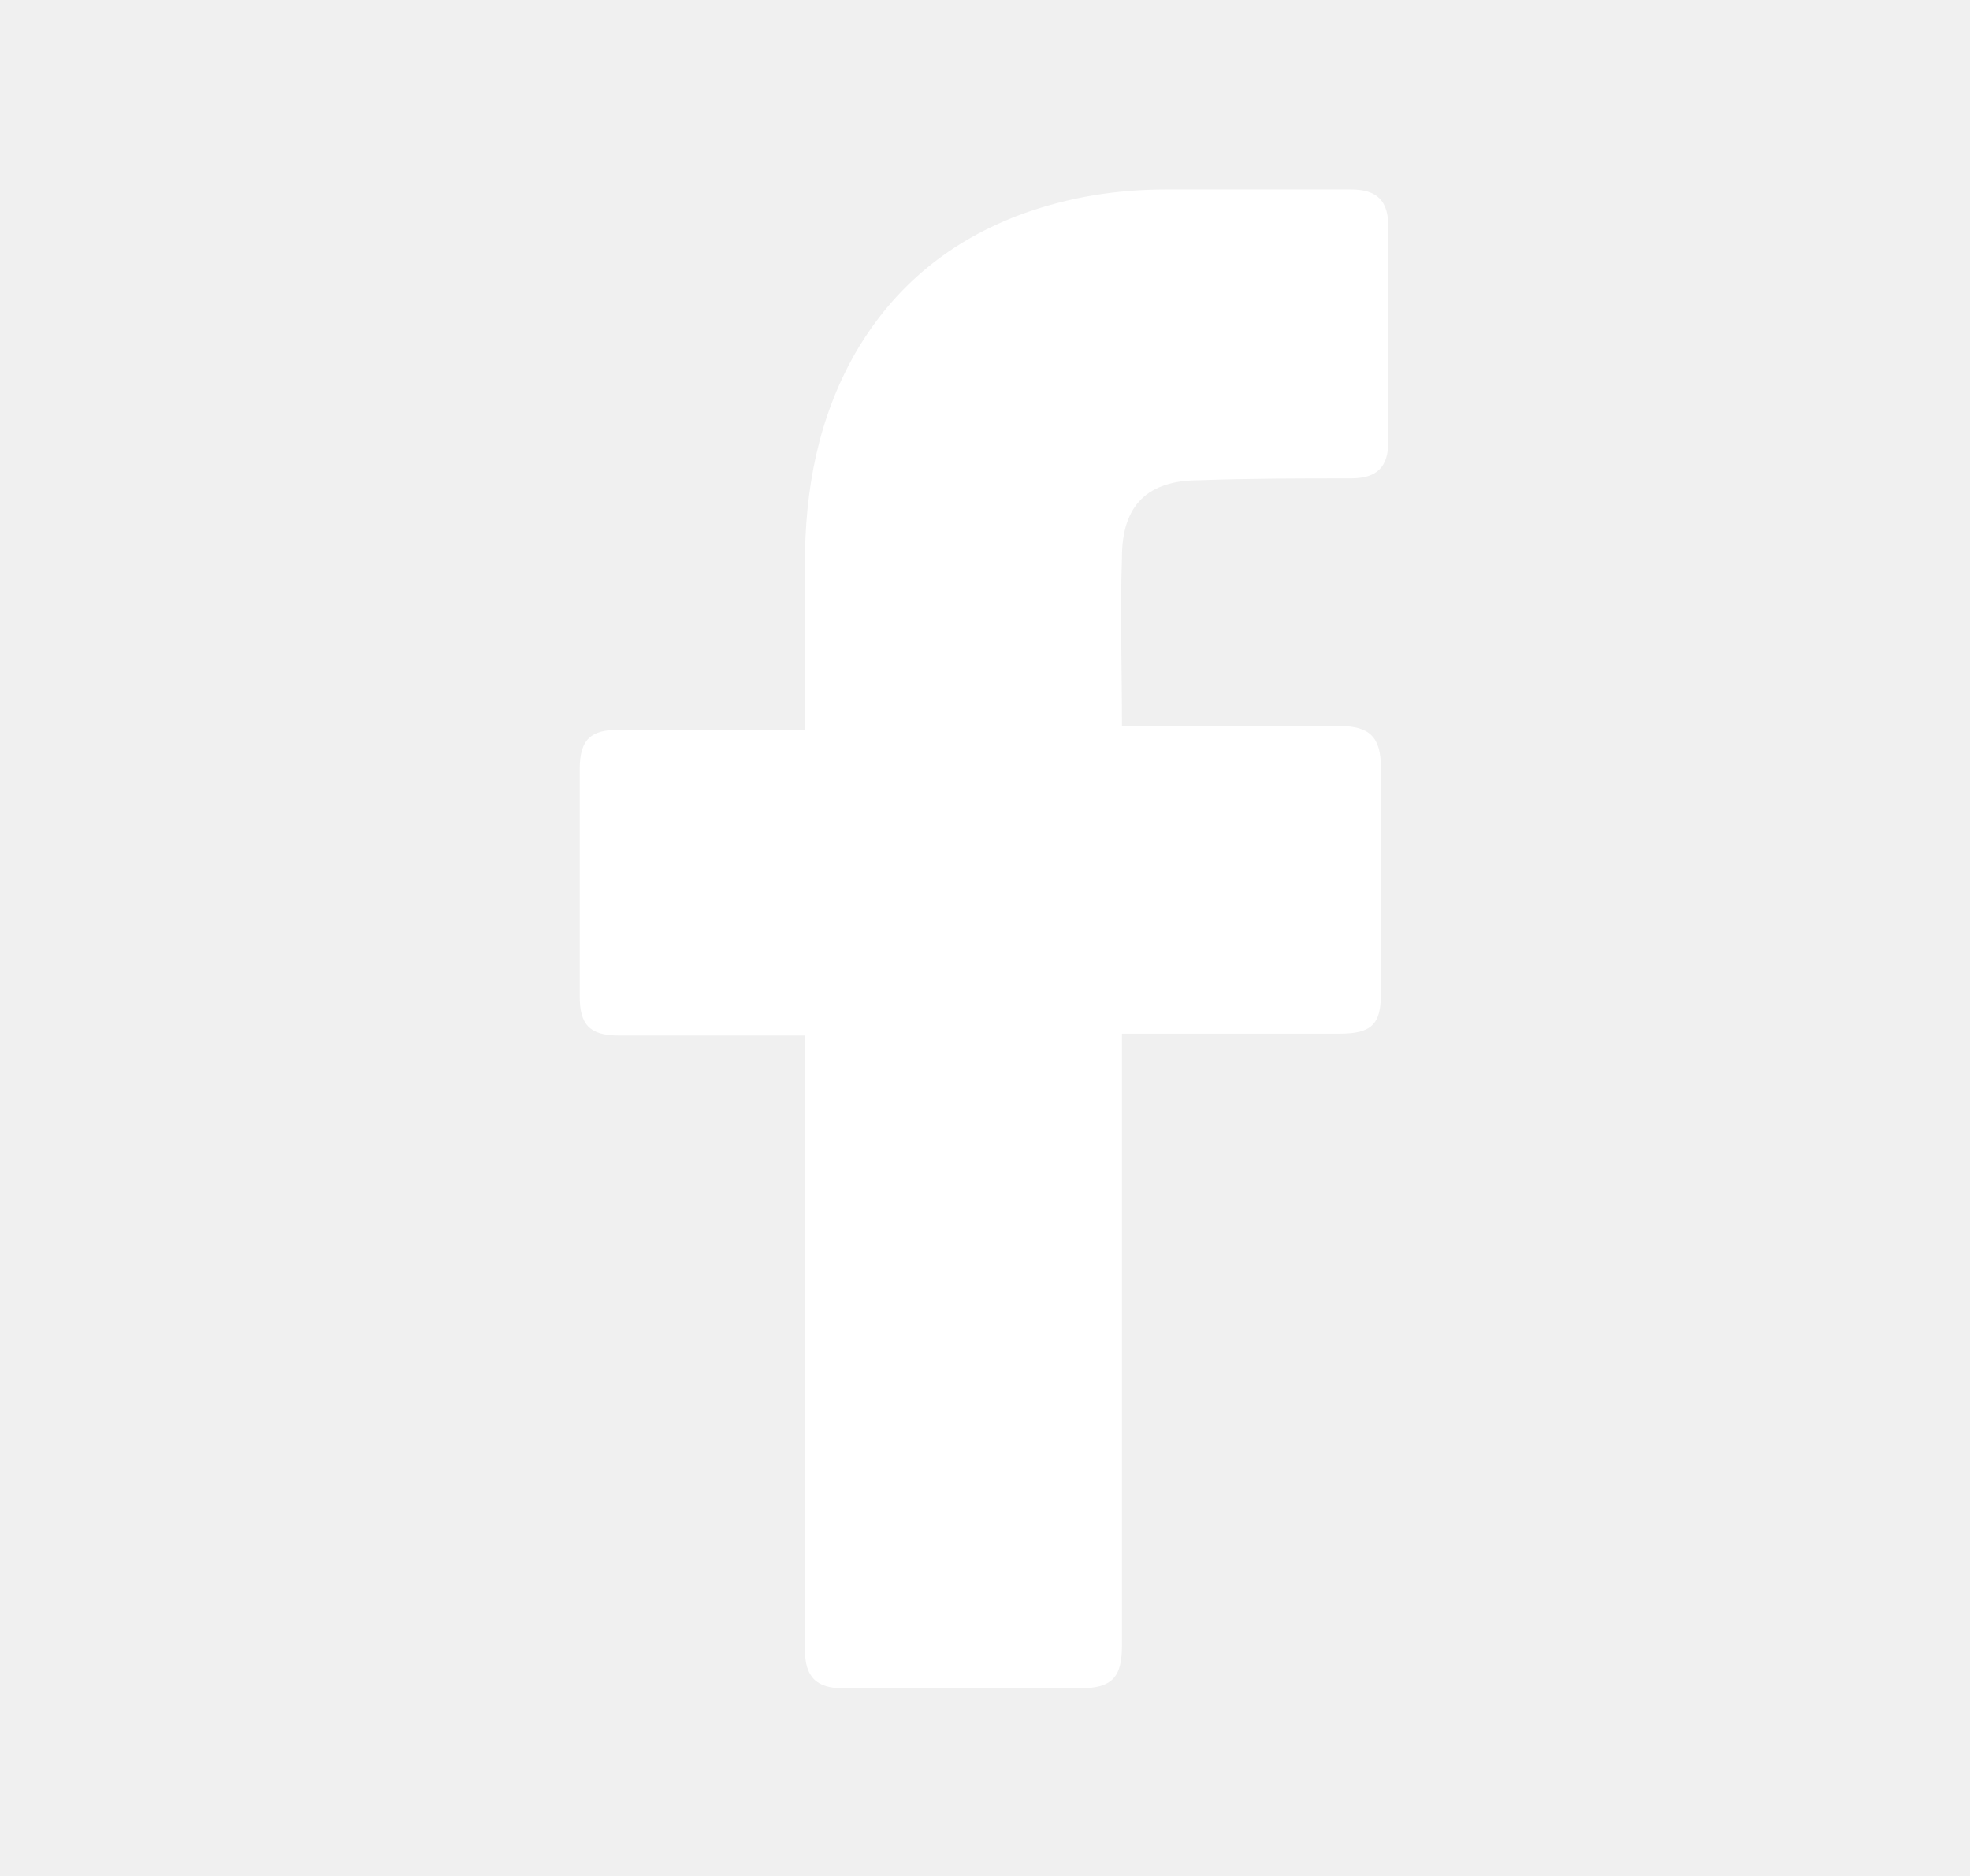
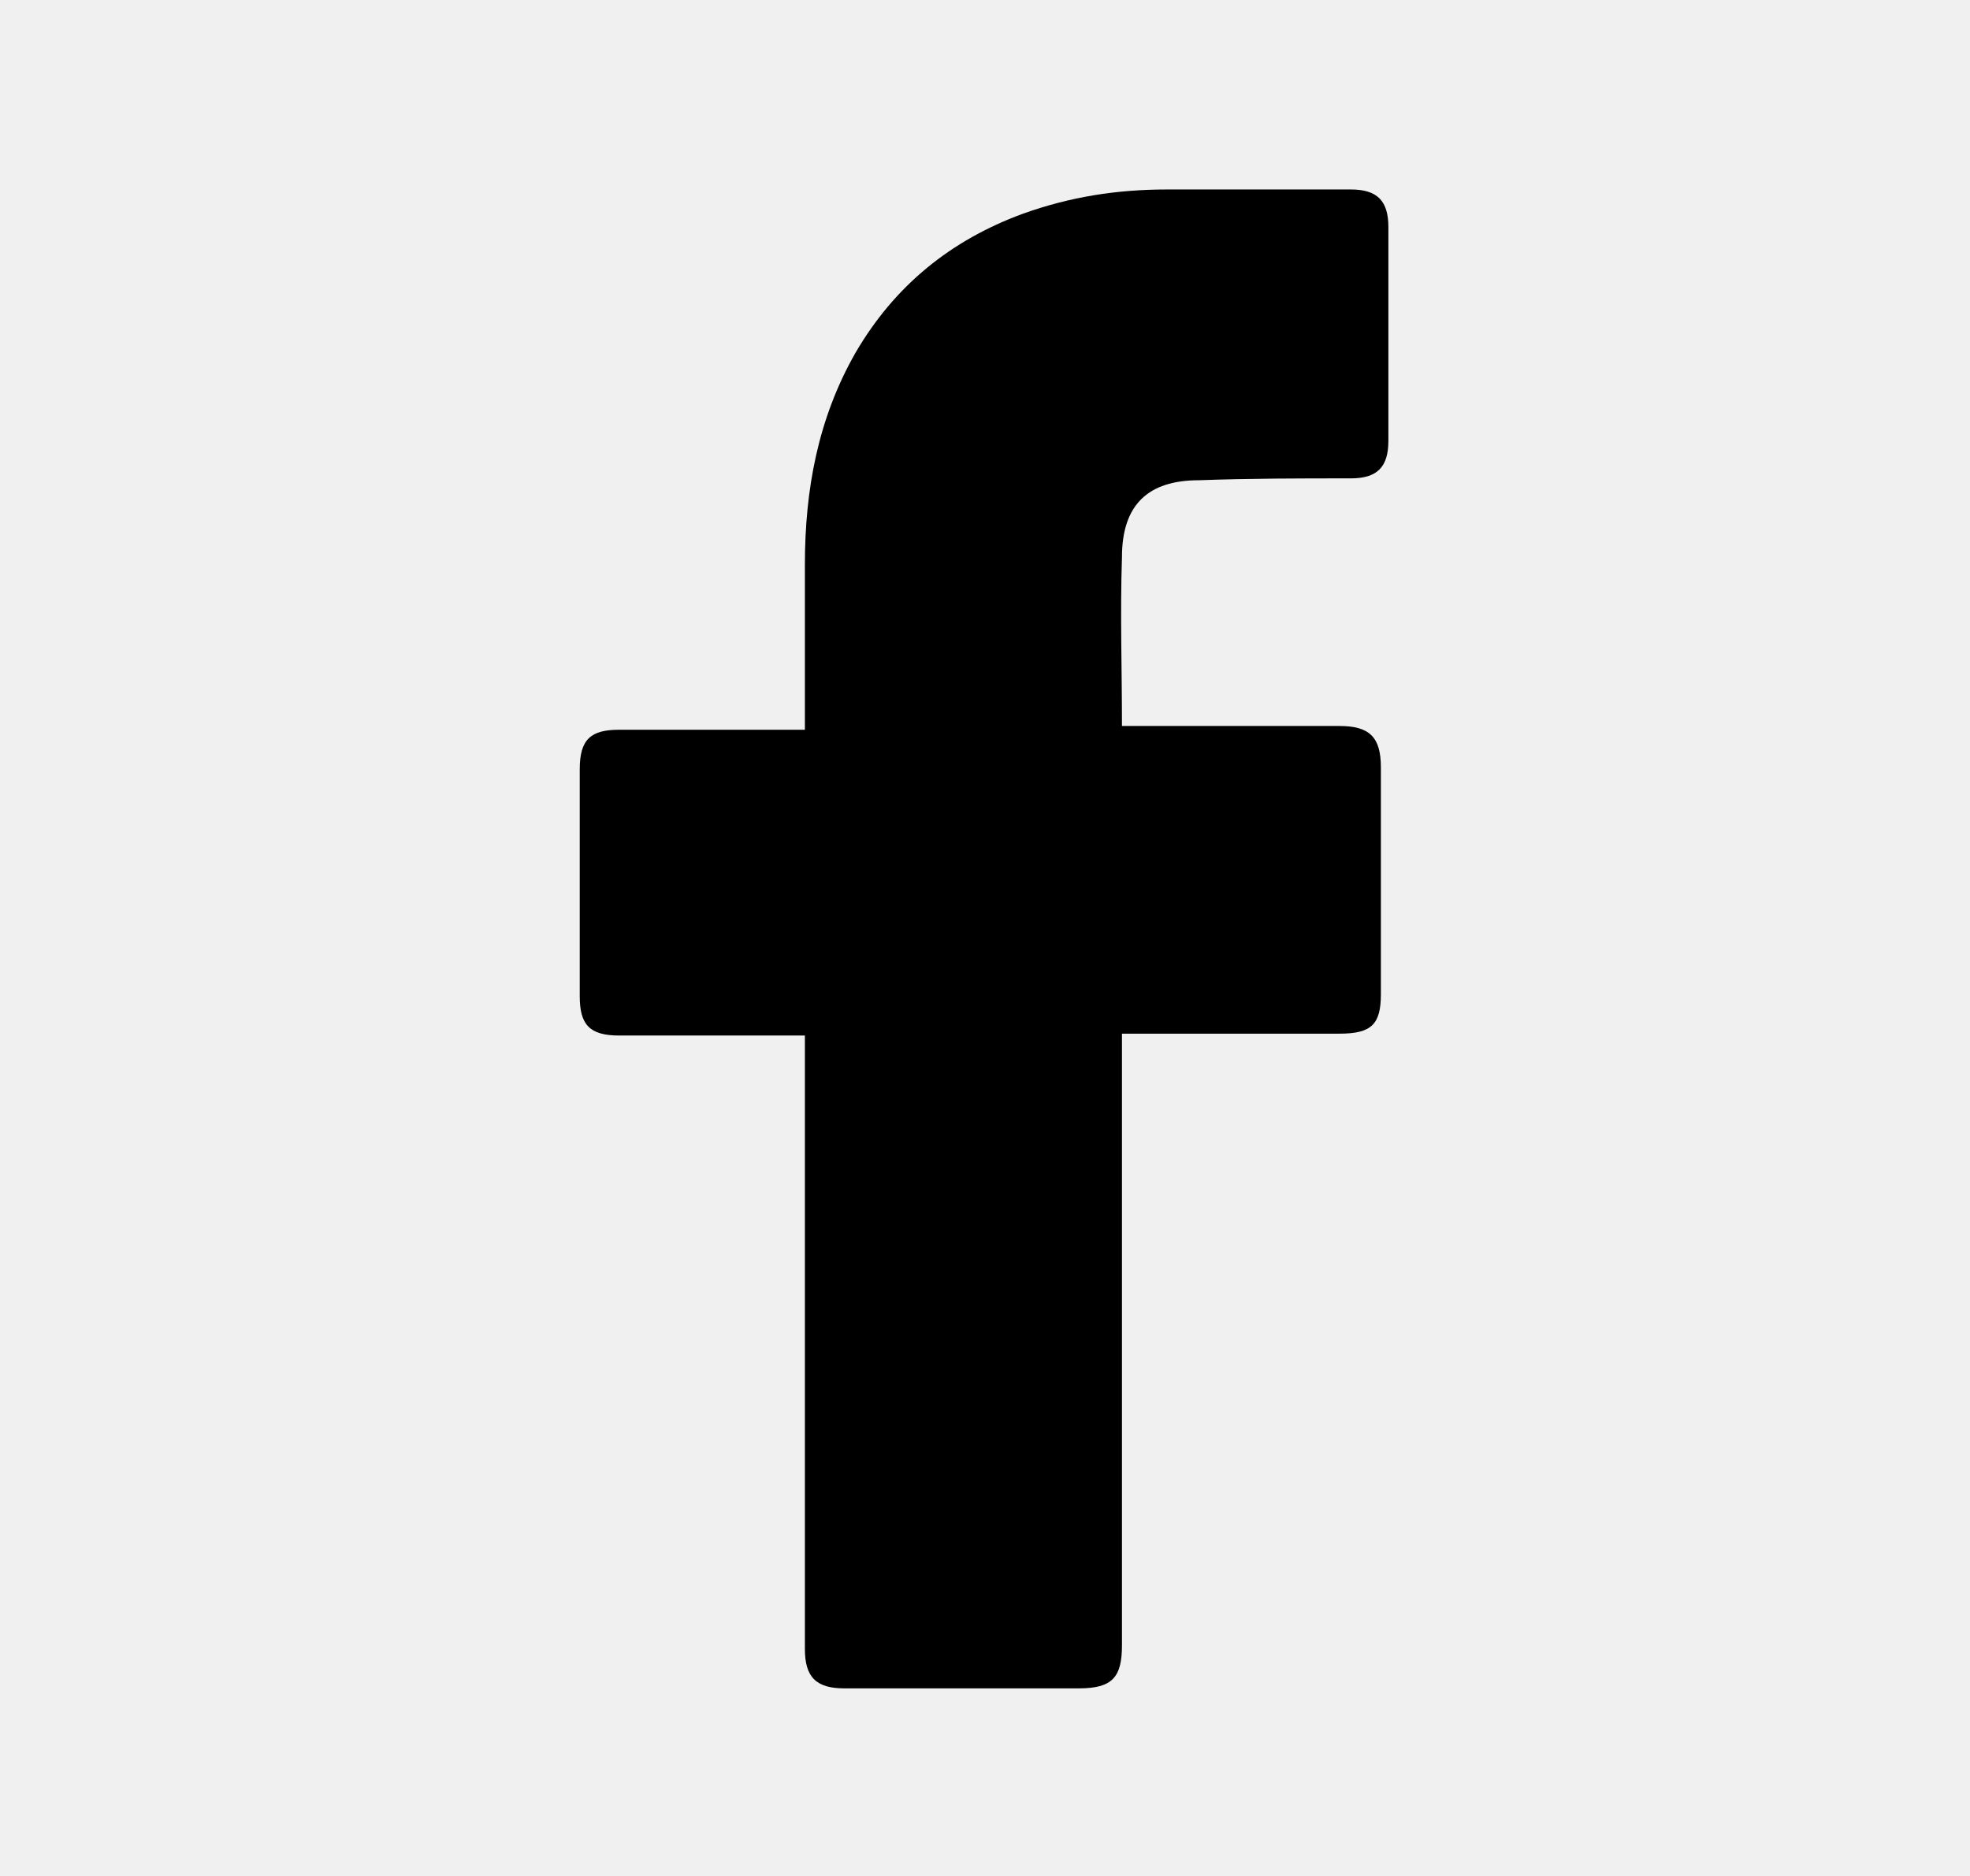
<svg xmlns="http://www.w3.org/2000/svg" width="21" height="20" viewBox="0 0 21 20" fill="none">
-   <path d="M8.58 11.04C8.52 11.04 7.2 11.04 6.6 11.04C6.28 11.04 6.18 10.92 6.18 10.62C6.18 9.82 6.18 9 6.18 8.2C6.18 7.88 6.3 7.78 6.6 7.78H8.58C8.58 7.72 8.58 6.56 8.58 6.02C8.58 5.22 8.72 4.46 9.12 3.76C9.54 3.04 10.14 2.56 10.9 2.28C11.4 2.1 11.9 2.02 12.44 2.02H14.4C14.68 2.02 14.8 2.14 14.8 2.42V4.7C14.8 4.98 14.68 5.1 14.4 5.1C13.86 5.1 13.32 5.1 12.78 5.12C12.24 5.12 11.96 5.38 11.96 5.94C11.94 6.54 11.96 7.12 11.96 7.74H14.28C14.6 7.74 14.72 7.86 14.72 8.18V10.6C14.72 10.92 14.62 11.02 14.28 11.02C13.56 11.02 12.02 11.02 11.96 11.02V17.54C11.96 17.88 11.86 18 11.5 18C10.66 18 9.84 18 9 18C8.7 18 8.58 17.88 8.58 17.58C8.58 15.48 8.58 11.1 8.58 11.04Z" fill="white" />
+   <path d="M8.58 11.04C8.52 11.04 7.2 11.04 6.6 11.04C6.28 11.04 6.18 10.92 6.18 10.62C6.18 9.82 6.18 9 6.18 8.2C6.18 7.88 6.3 7.78 6.6 7.78H8.58C8.58 7.72 8.58 6.56 8.58 6.02C8.58 5.22 8.72 4.46 9.12 3.76C9.54 3.04 10.14 2.56 10.9 2.28C11.4 2.1 11.9 2.02 12.44 2.02H14.4C14.68 2.02 14.8 2.14 14.8 2.42V4.7C14.8 4.98 14.68 5.1 14.4 5.1C13.86 5.1 13.32 5.1 12.78 5.12C12.24 5.12 11.96 5.38 11.96 5.94C11.94 6.54 11.96 7.12 11.96 7.74H14.28C14.6 7.74 14.72 7.86 14.72 8.18V10.6C14.72 10.92 14.62 11.02 14.28 11.02C13.56 11.02 12.02 11.02 11.96 11.02V17.54C11.96 17.88 11.86 18 11.5 18C10.66 18 9.84 18 9 18C8.7 18 8.58 17.88 8.58 17.58C8.58 15.48 8.58 11.1 8.58 11.04Z" fill="black" />
</svg>
